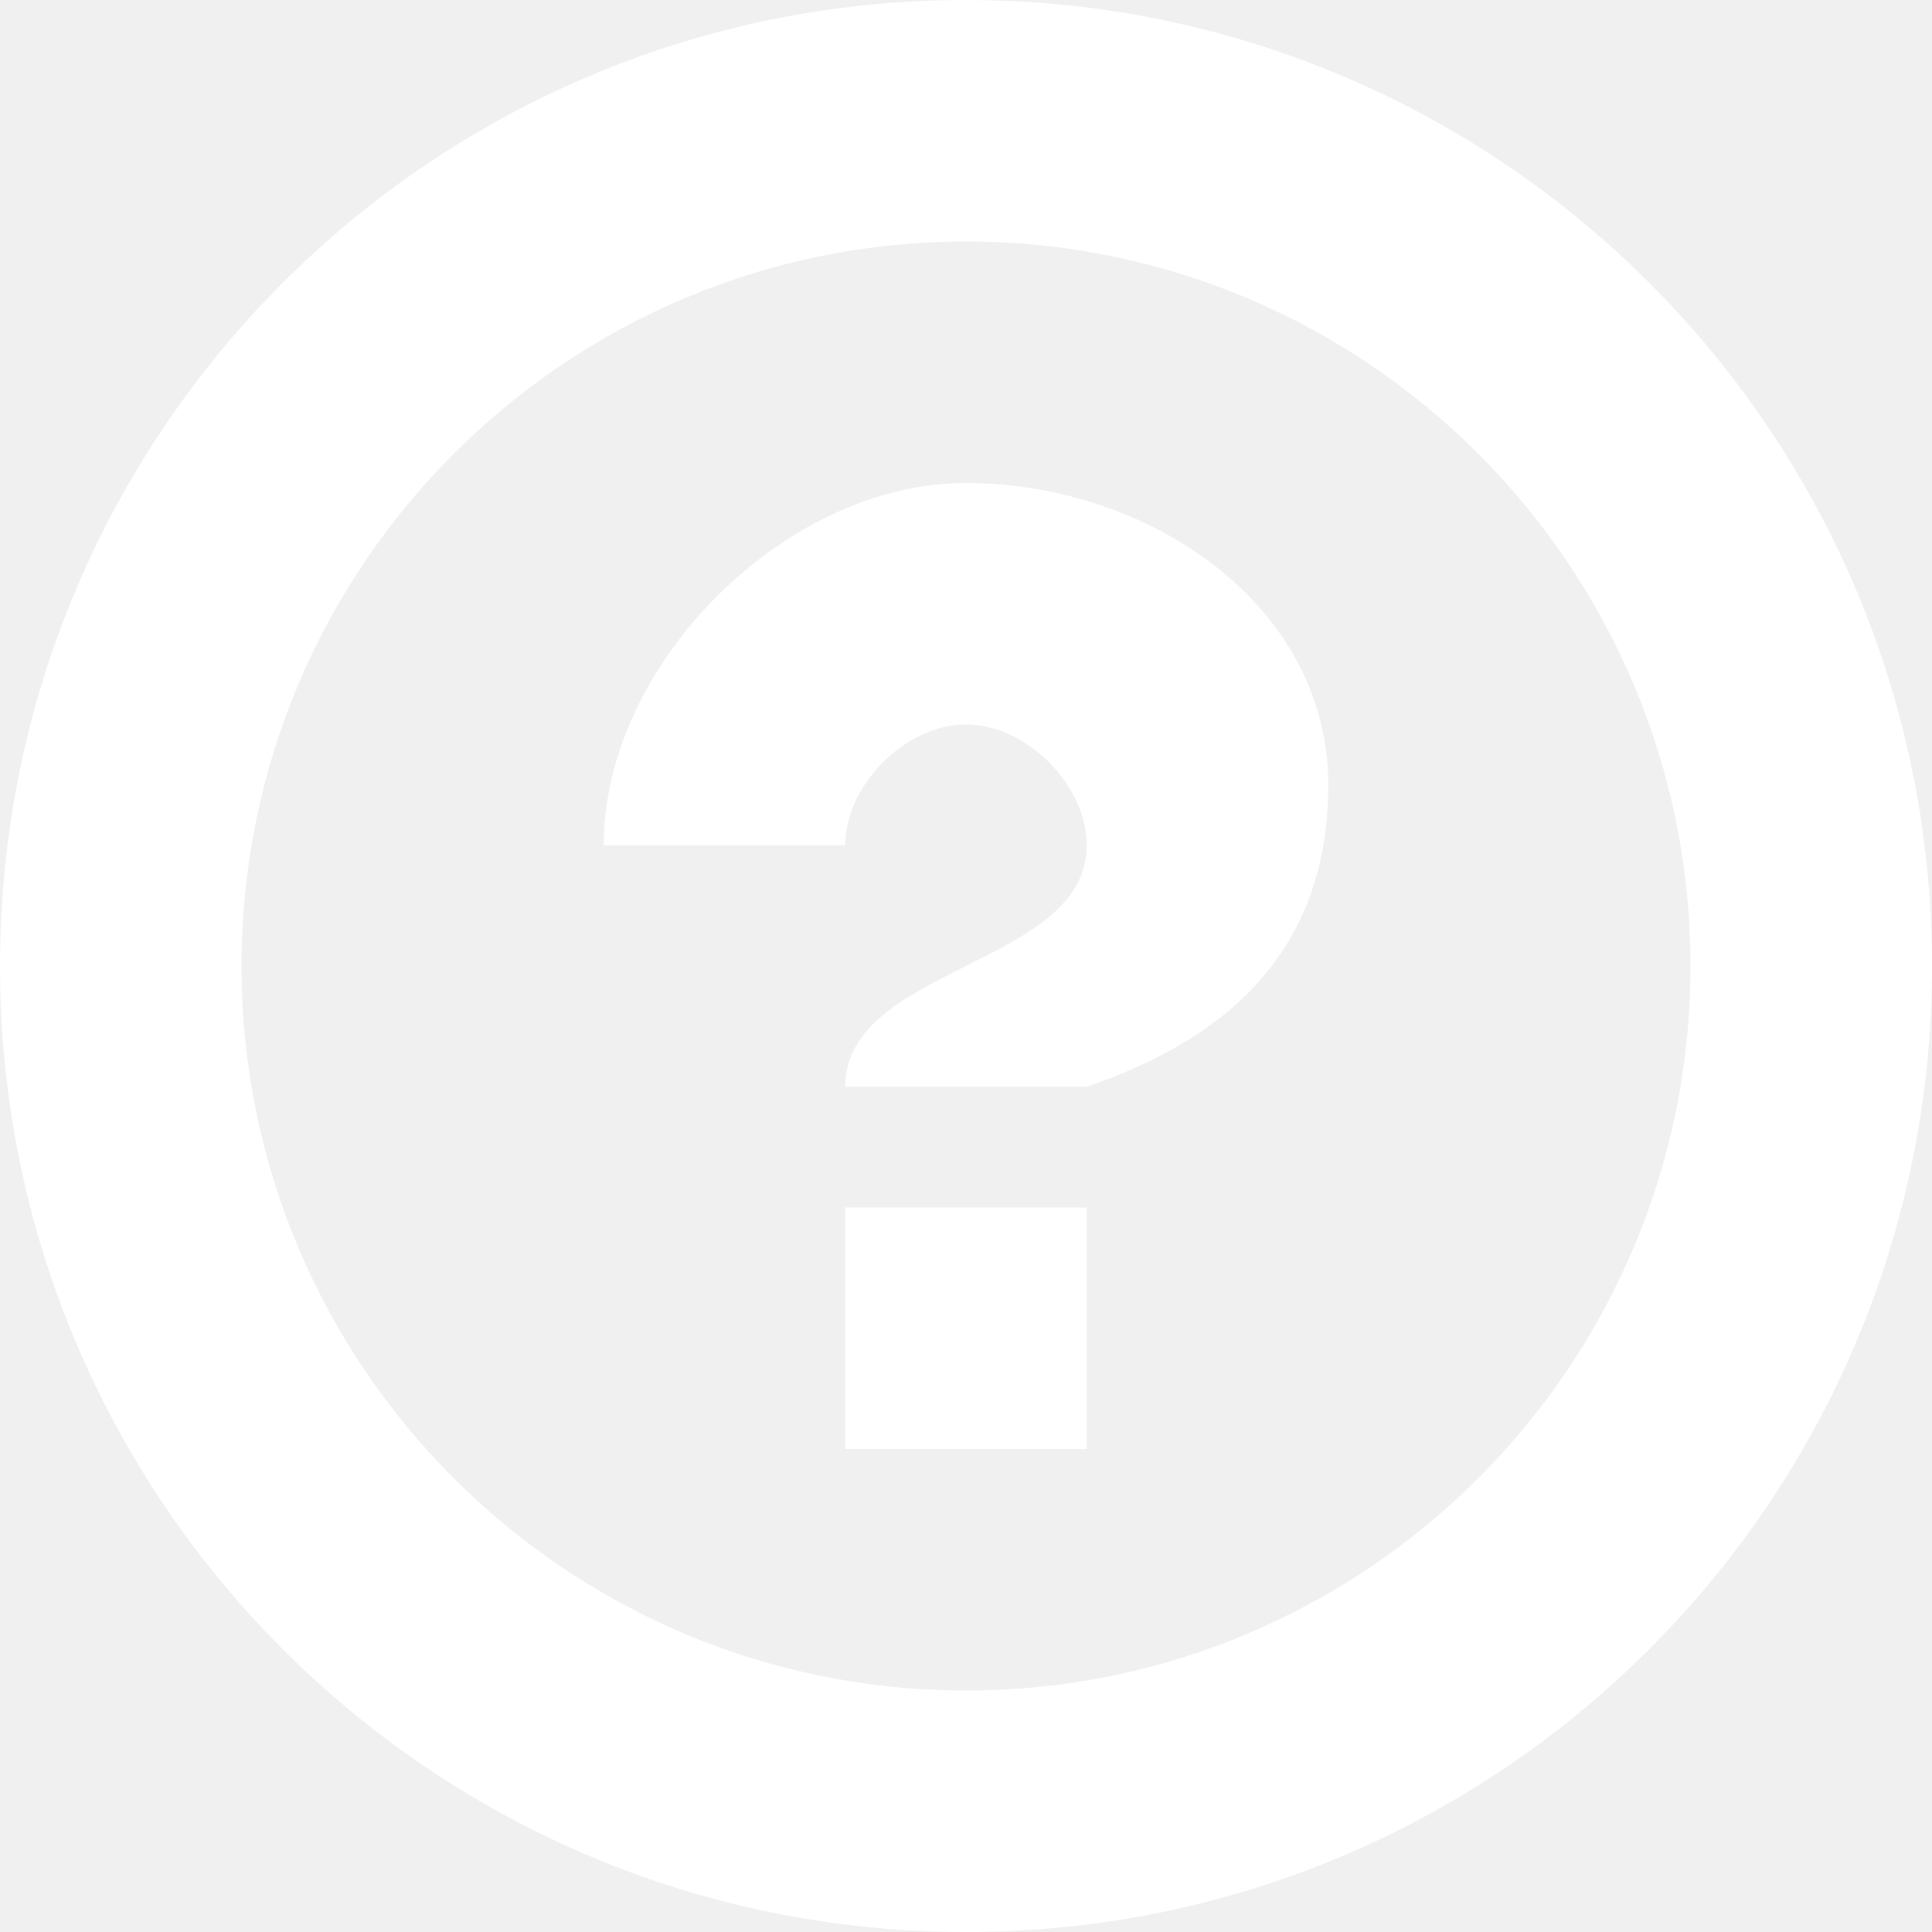
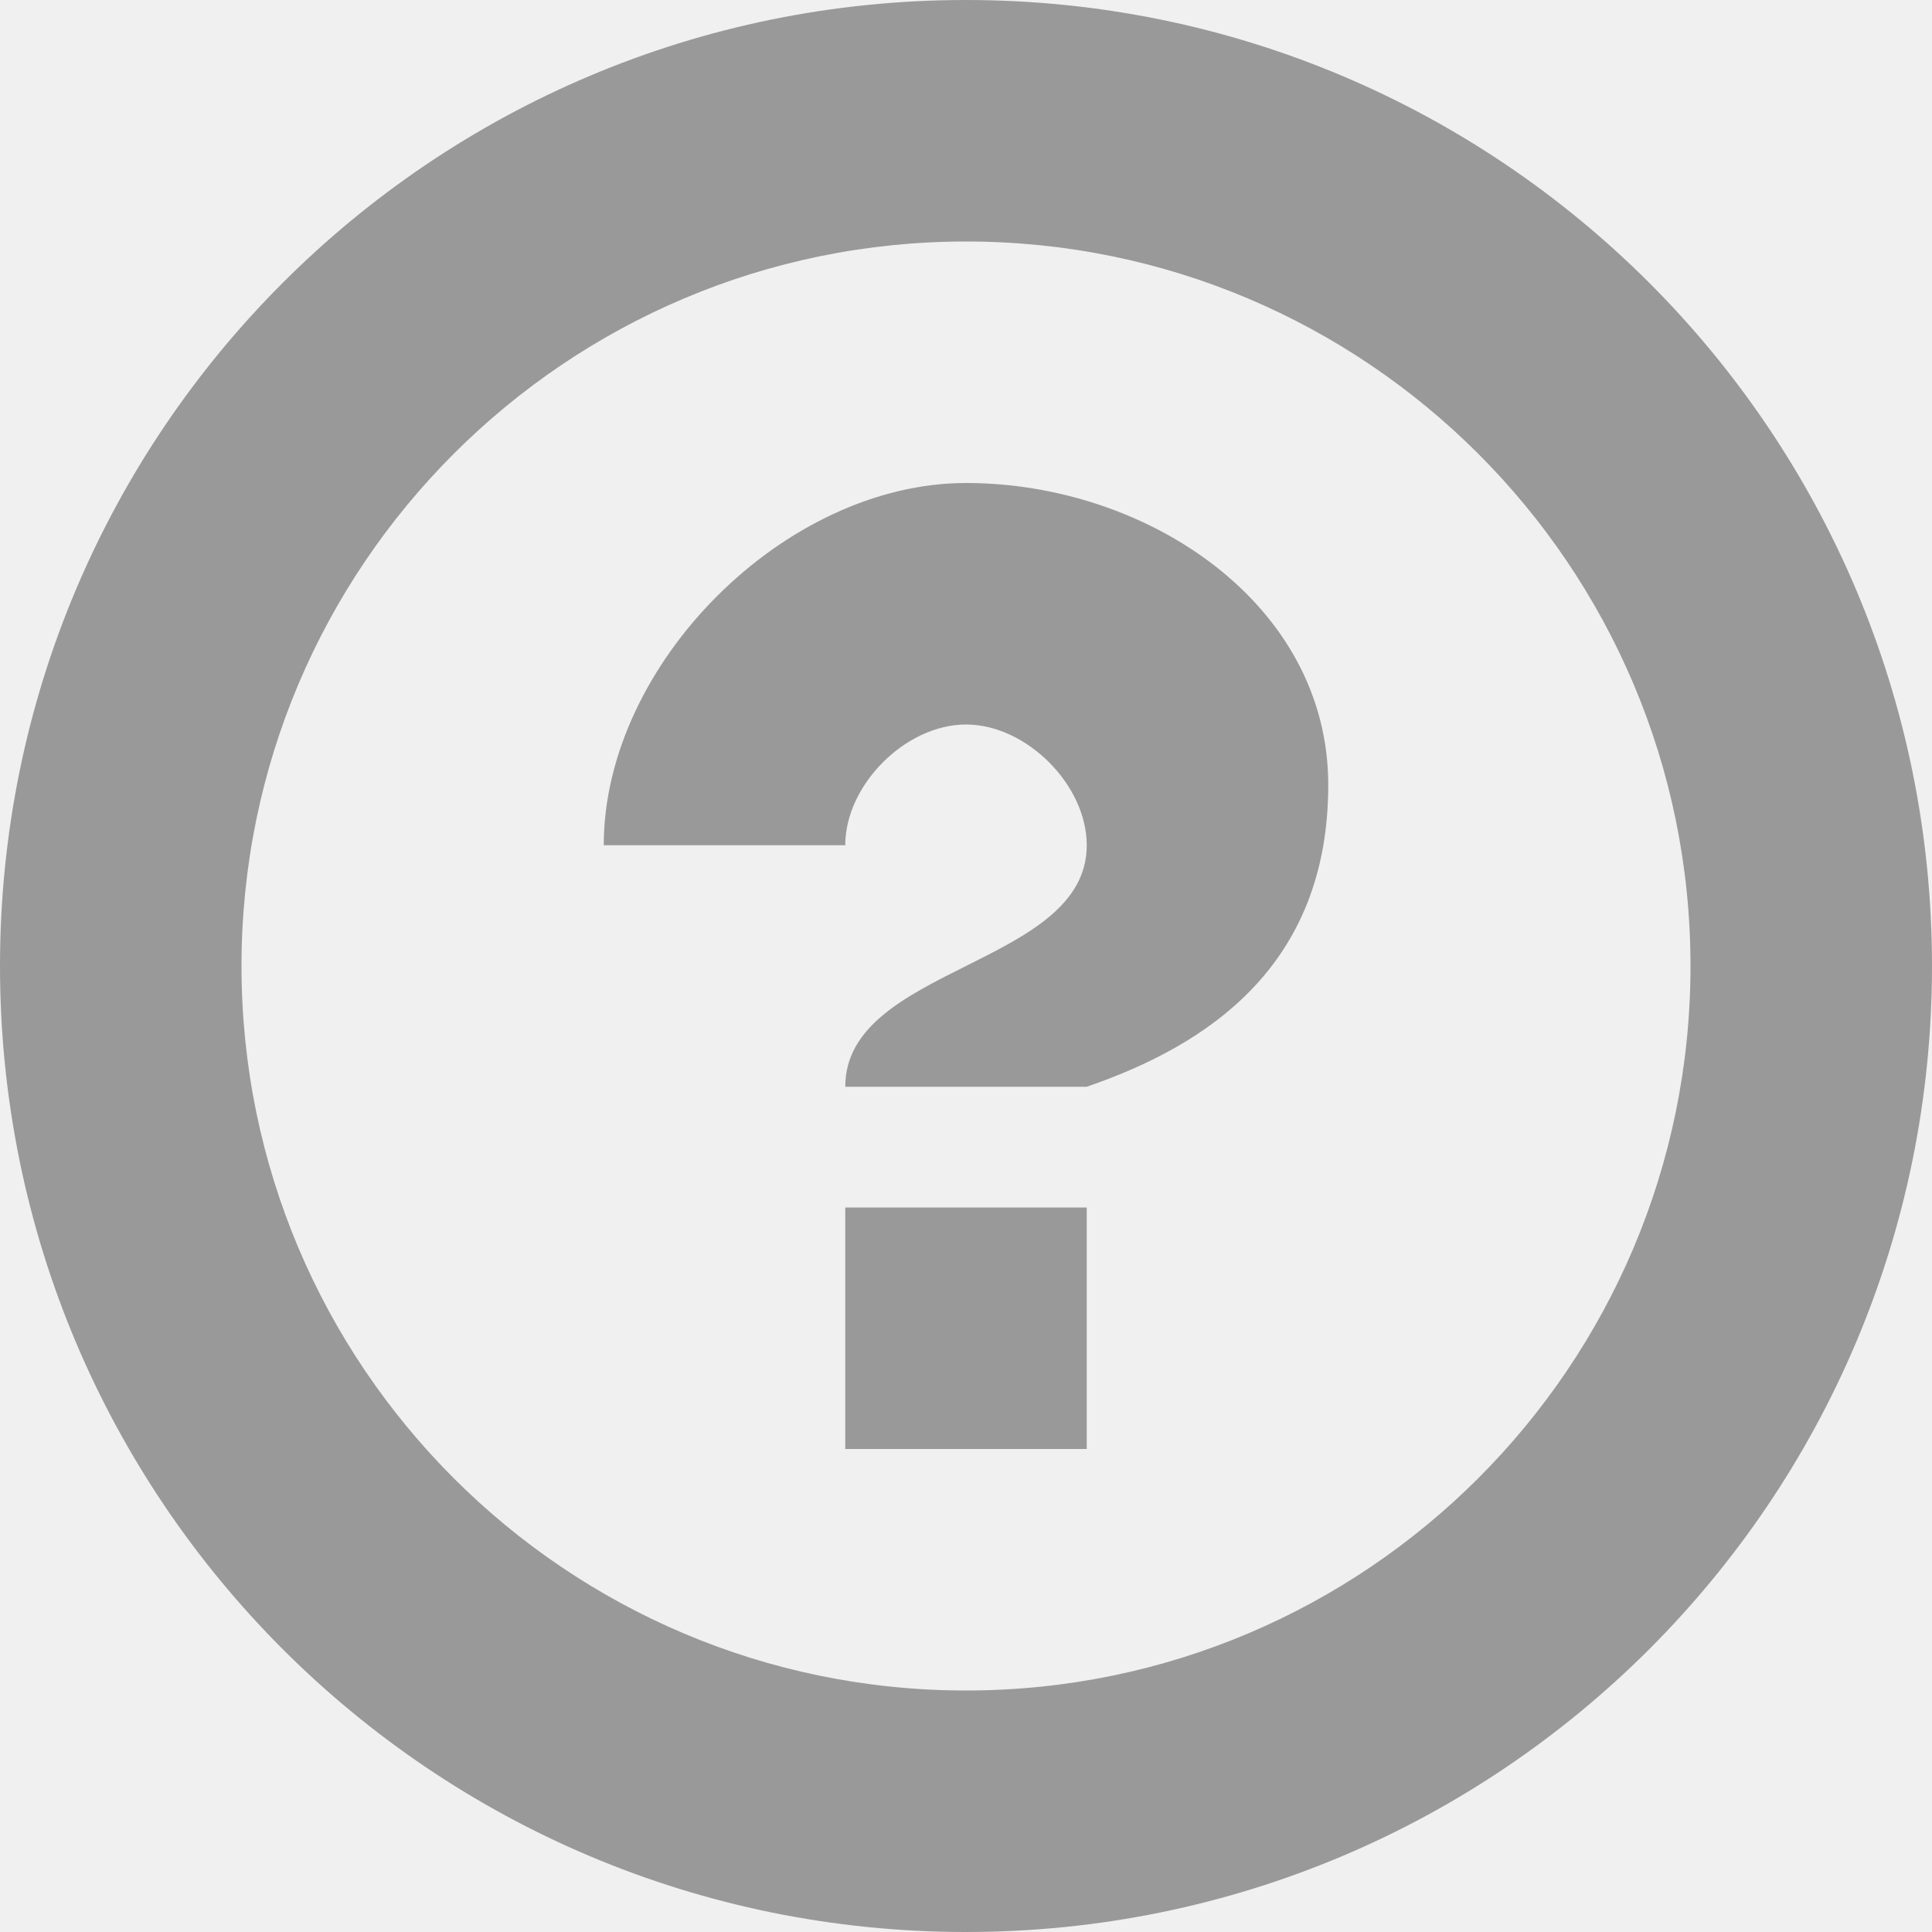
<svg xmlns="http://www.w3.org/2000/svg" height="1024" width="1024">
-   <path d="M448 768h128v-128h-128v128z m64-512c-96 0-192 96-192 192h128c0-32 32-64 64-64s64 32 64 64c0 64-128 64-128 128h128c64-22 128-64 128-160s-96-160-192-160z m0-256c-283 0-512 229-512 512s229 512 512 512 512-229 512-512-229-512-512-512z m0 896c-212 0-384-172-384-384s172-384 384-384 384 172 384 384-172 384-384 384z" fill="white" />
+   <path d="M448 768h128v-128h-128v128z m64-512c-96 0-192 96-192 192h128c0-32 32-64 64-64s64 32 64 64c0 64-128 64-128 128h128c64-22 128-64 128-160s-96-160-192-160z m0-256c-283 0-512 229-512 512s229 512 512 512 512-229 512-512-229-512-512-512z m0 896c-212 0-384-172-384-384s172-384 384-384 384 172 384 384-172 384-384 384z" fill="#999" />
</svg>
